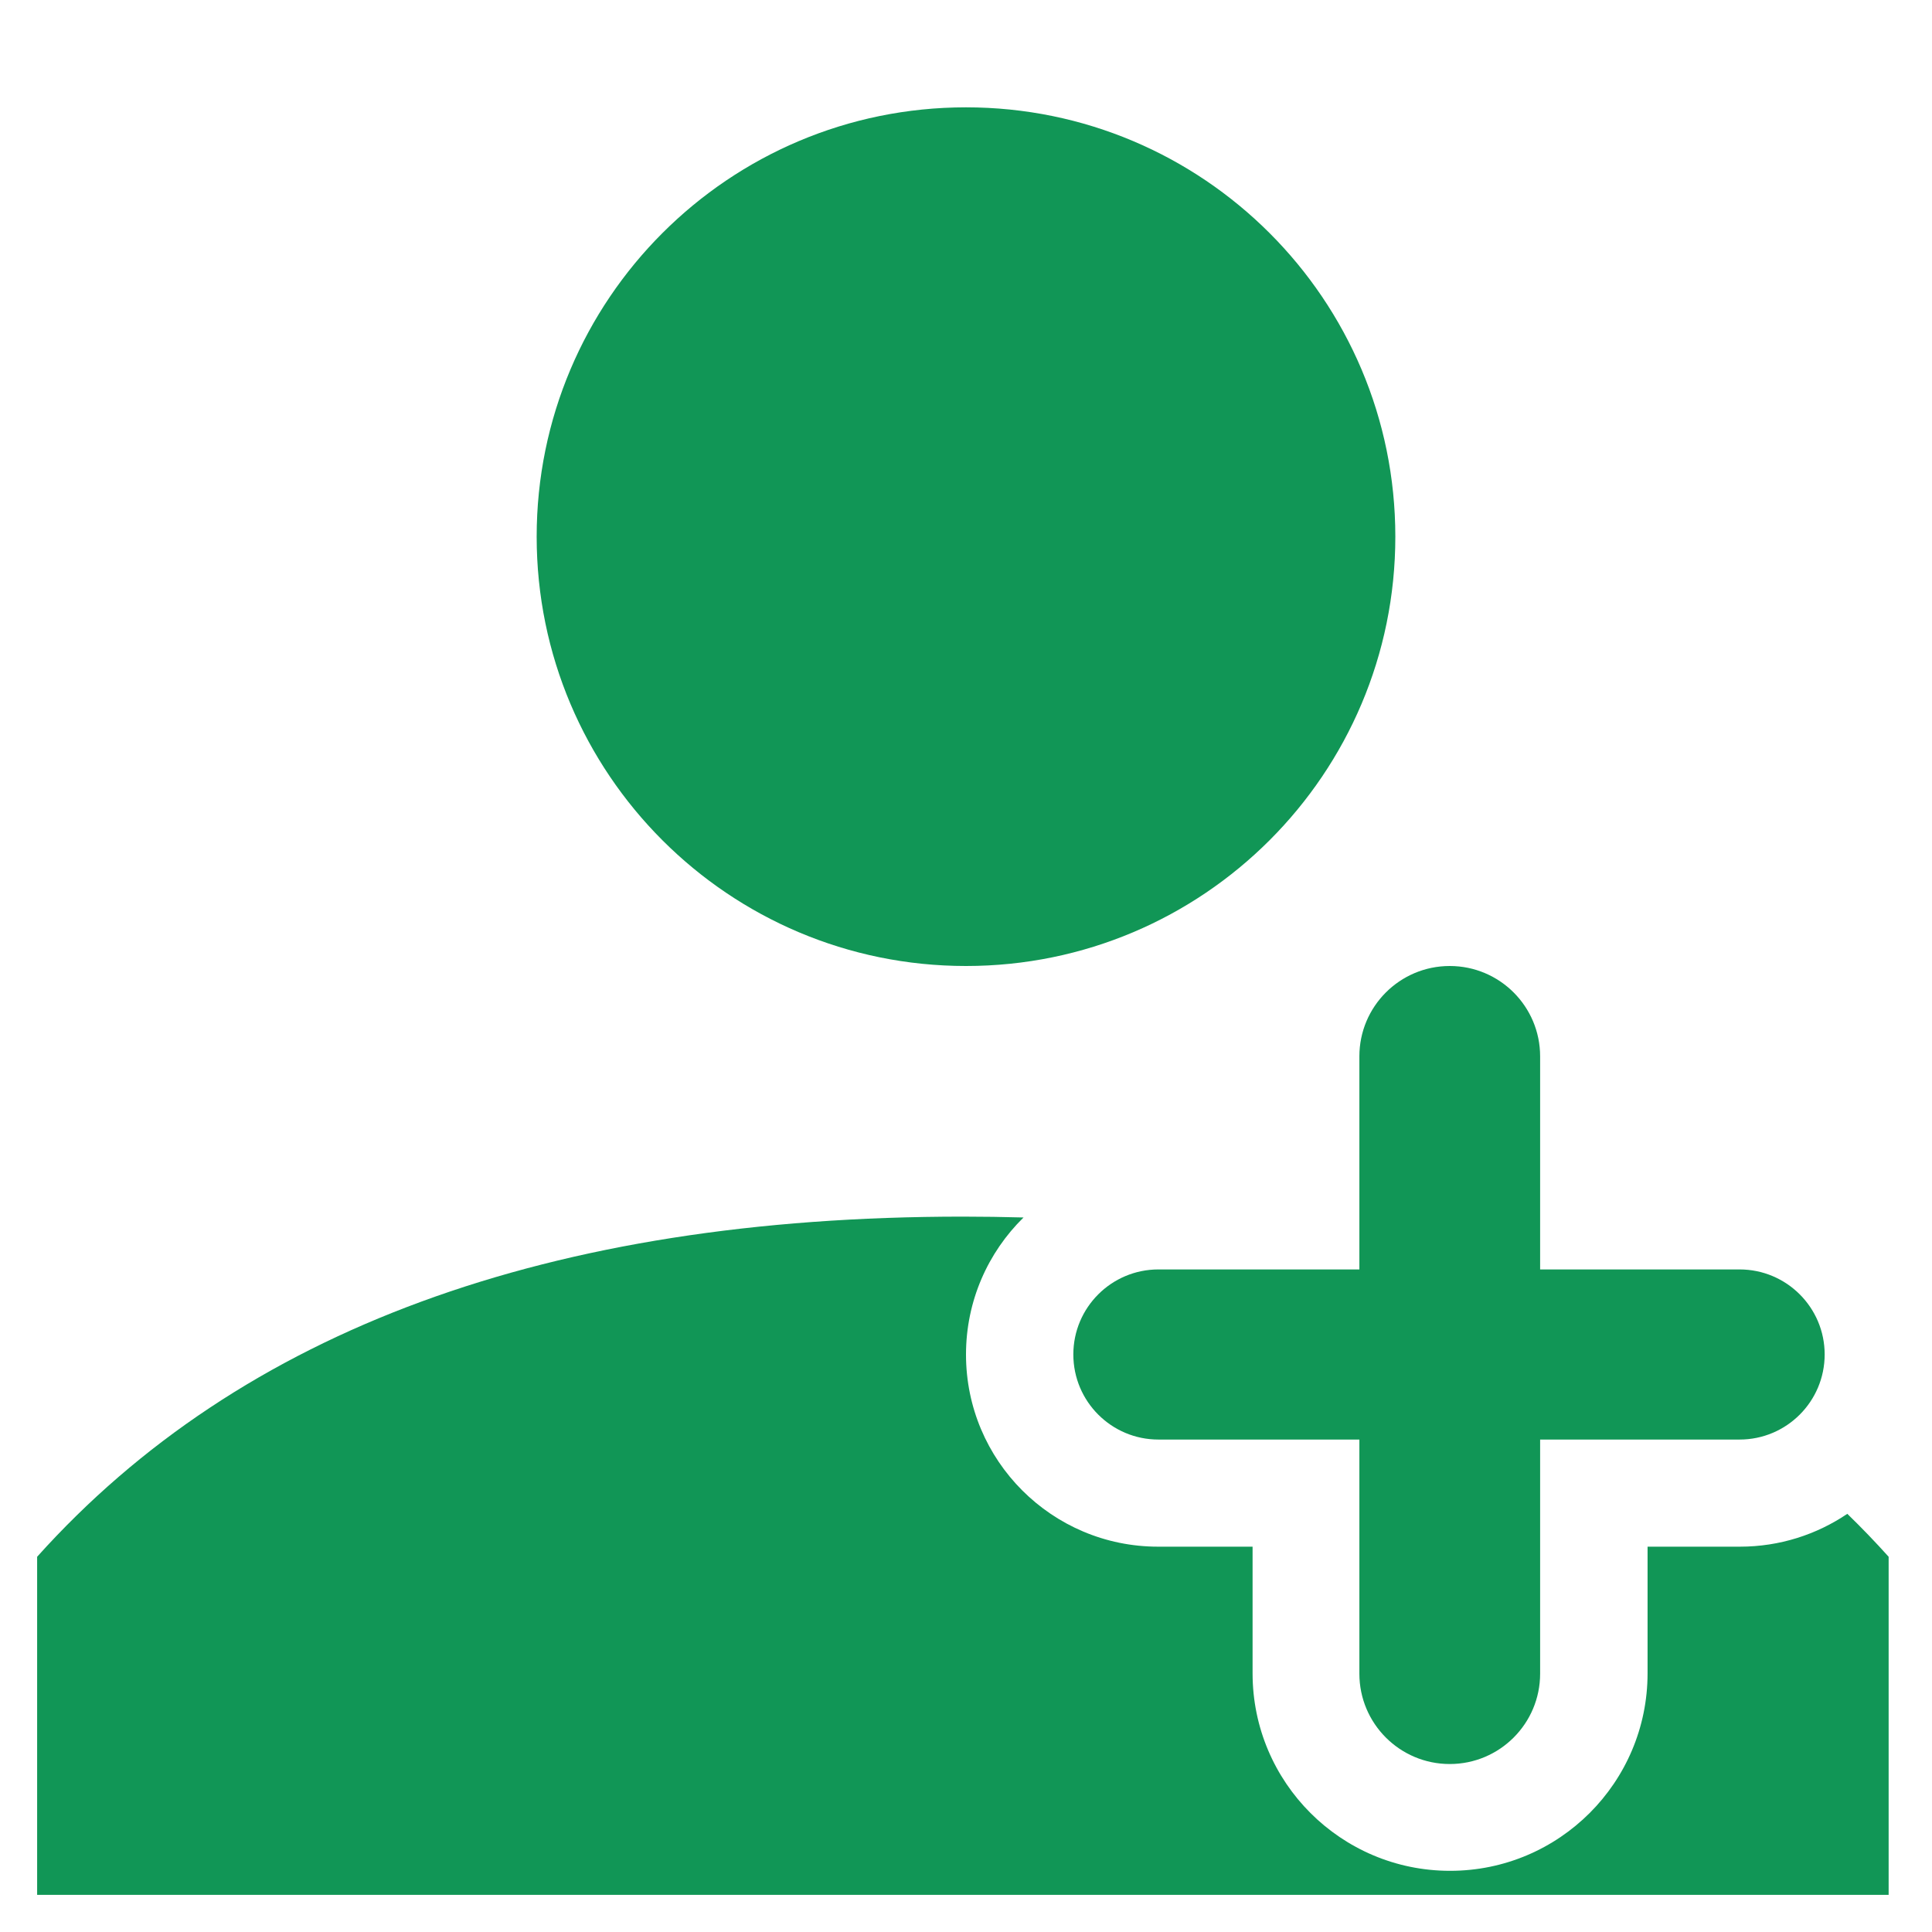
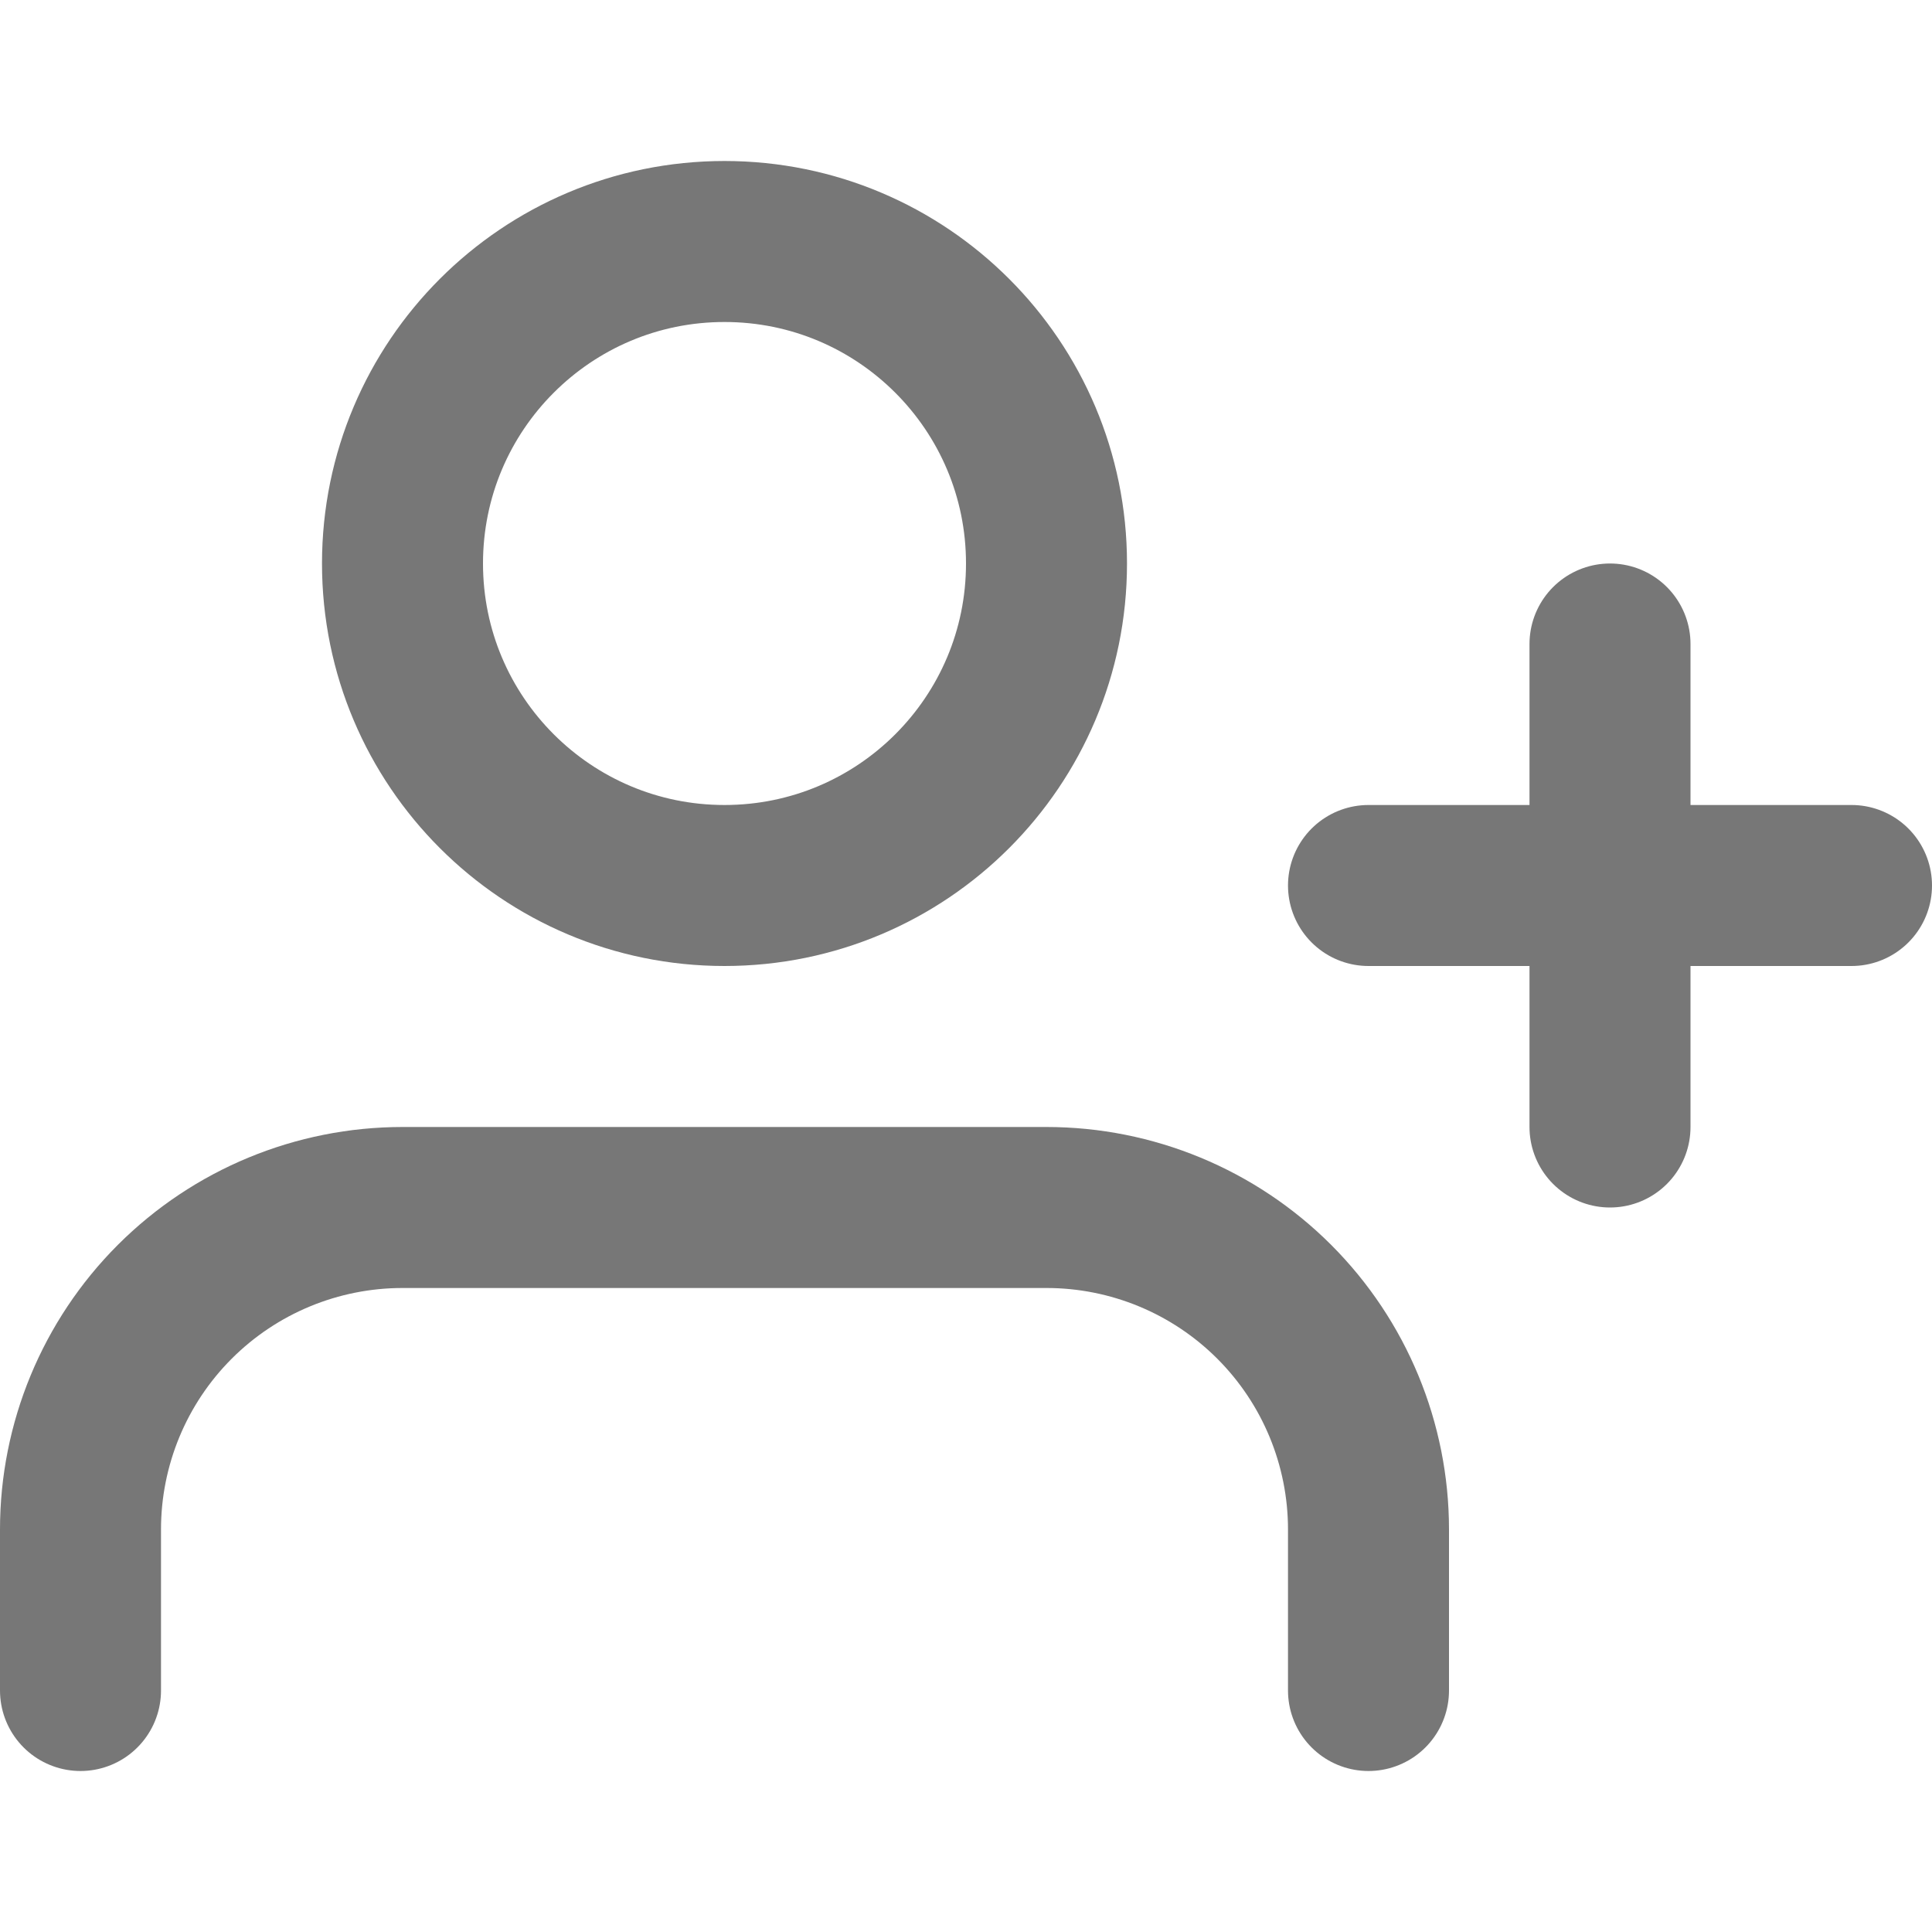
- <svg xmlns="http://www.w3.org/2000/svg" width="18px" height="18px" viewBox="0 0 18 18" version="1.1">
-   <g id="Symbols" stroke="none" stroke-width="1" fill="none" fill-rule="evenodd">
-     <g id="Icon/Contact/Add" fill="#119656">
-       <g id="Icon/User" transform="translate(0, 1)">
-         <circle id="Oval" cx="9" cy="4" r="4" />
-         <path d="M8.971,10.335 C9.161,10.335 9.35,10.338 9.536,10.343 C9.205,10.668 9,11.12 9,11.62 C9,12.609 9.801,13.41 10.79,13.41 L11.67,13.41 L11.67,14.59 C11.67,15.606 12.494,16.43 13.51,16.43 C14.526,16.43 15.35,15.606 15.35,14.59 L15.35,13.41 L16.21,13.41 C16.581,13.41 16.925,13.297 17.211,13.104 C17.343,13.232 17.472,13.366 17.596,13.504 L17.596,13.504 L17.596,16.654 L0.346,16.654 L0.346,13.504 C2.243,11.391 5.118,10.335 8.971,10.335 Z" id="Combined-Shape" />
-       </g>
-       <path d="M14.349,15.593 L14.349,13.412 L14.349,13.412 L16.207,13.412 C16.645,13.412 17,13.057 17,12.619 C17,12.182 16.645,11.827 16.207,11.827 L14.349,11.827 L14.349,11.827 L14.349,9.842 C14.349,9.377 13.972,9 13.507,9 C13.042,9 12.665,9.377 12.665,9.842 L12.665,11.827 L12.665,11.827 L10.793,11.827 C10.355,11.827 10,12.182 10,12.619 C10,13.057 10.355,13.412 10.793,13.412 L12.665,13.412 L12.665,13.412 L12.665,15.593 C12.665,16.058 13.042,16.435 13.507,16.435 C13.972,16.435 14.349,16.058 14.349,15.593 Z" id="+-copy" fill-rule="nonzero" />
-     </g>
-   </g>
+ <svg xmlns="http://www.w3.org/2000/svg" width="15" height="15" viewBox="0 0 15 15" fill="none">
+   <path d="M10.625 13.125V11.875C10.625 11.212 10.362 10.576 9.893 10.107C9.424 9.638 8.788 9.375 8.125 9.375H3.125C2.462 9.375 1.826 9.638 1.357 10.107C0.888 10.576 0.625 11.212 0.625 11.875V13.125" stroke="#777777" stroke-width="1.25" stroke-linecap="round" stroke-linejoin="round" />
+   <path d="M5.625 6.875C7.006 6.875 8.125 5.756 8.125 4.375C8.125 2.994 7.006 1.875 5.625 1.875C4.244 1.875 3.125 2.994 3.125 4.375C3.125 5.756 4.244 6.875 5.625 6.875Z" stroke="#777777" stroke-width="1.25" stroke-linecap="round" stroke-linejoin="round" />
+   <path d="M10.625 6.875H14.375" stroke="#777777" stroke-width="1.25" stroke-linecap="round" stroke-linejoin="round" />
+   <path d="M12.5 5V8.75" stroke="#777777" stroke-width="1.25" stroke-linecap="round" stroke-linejoin="round" />
</svg>
